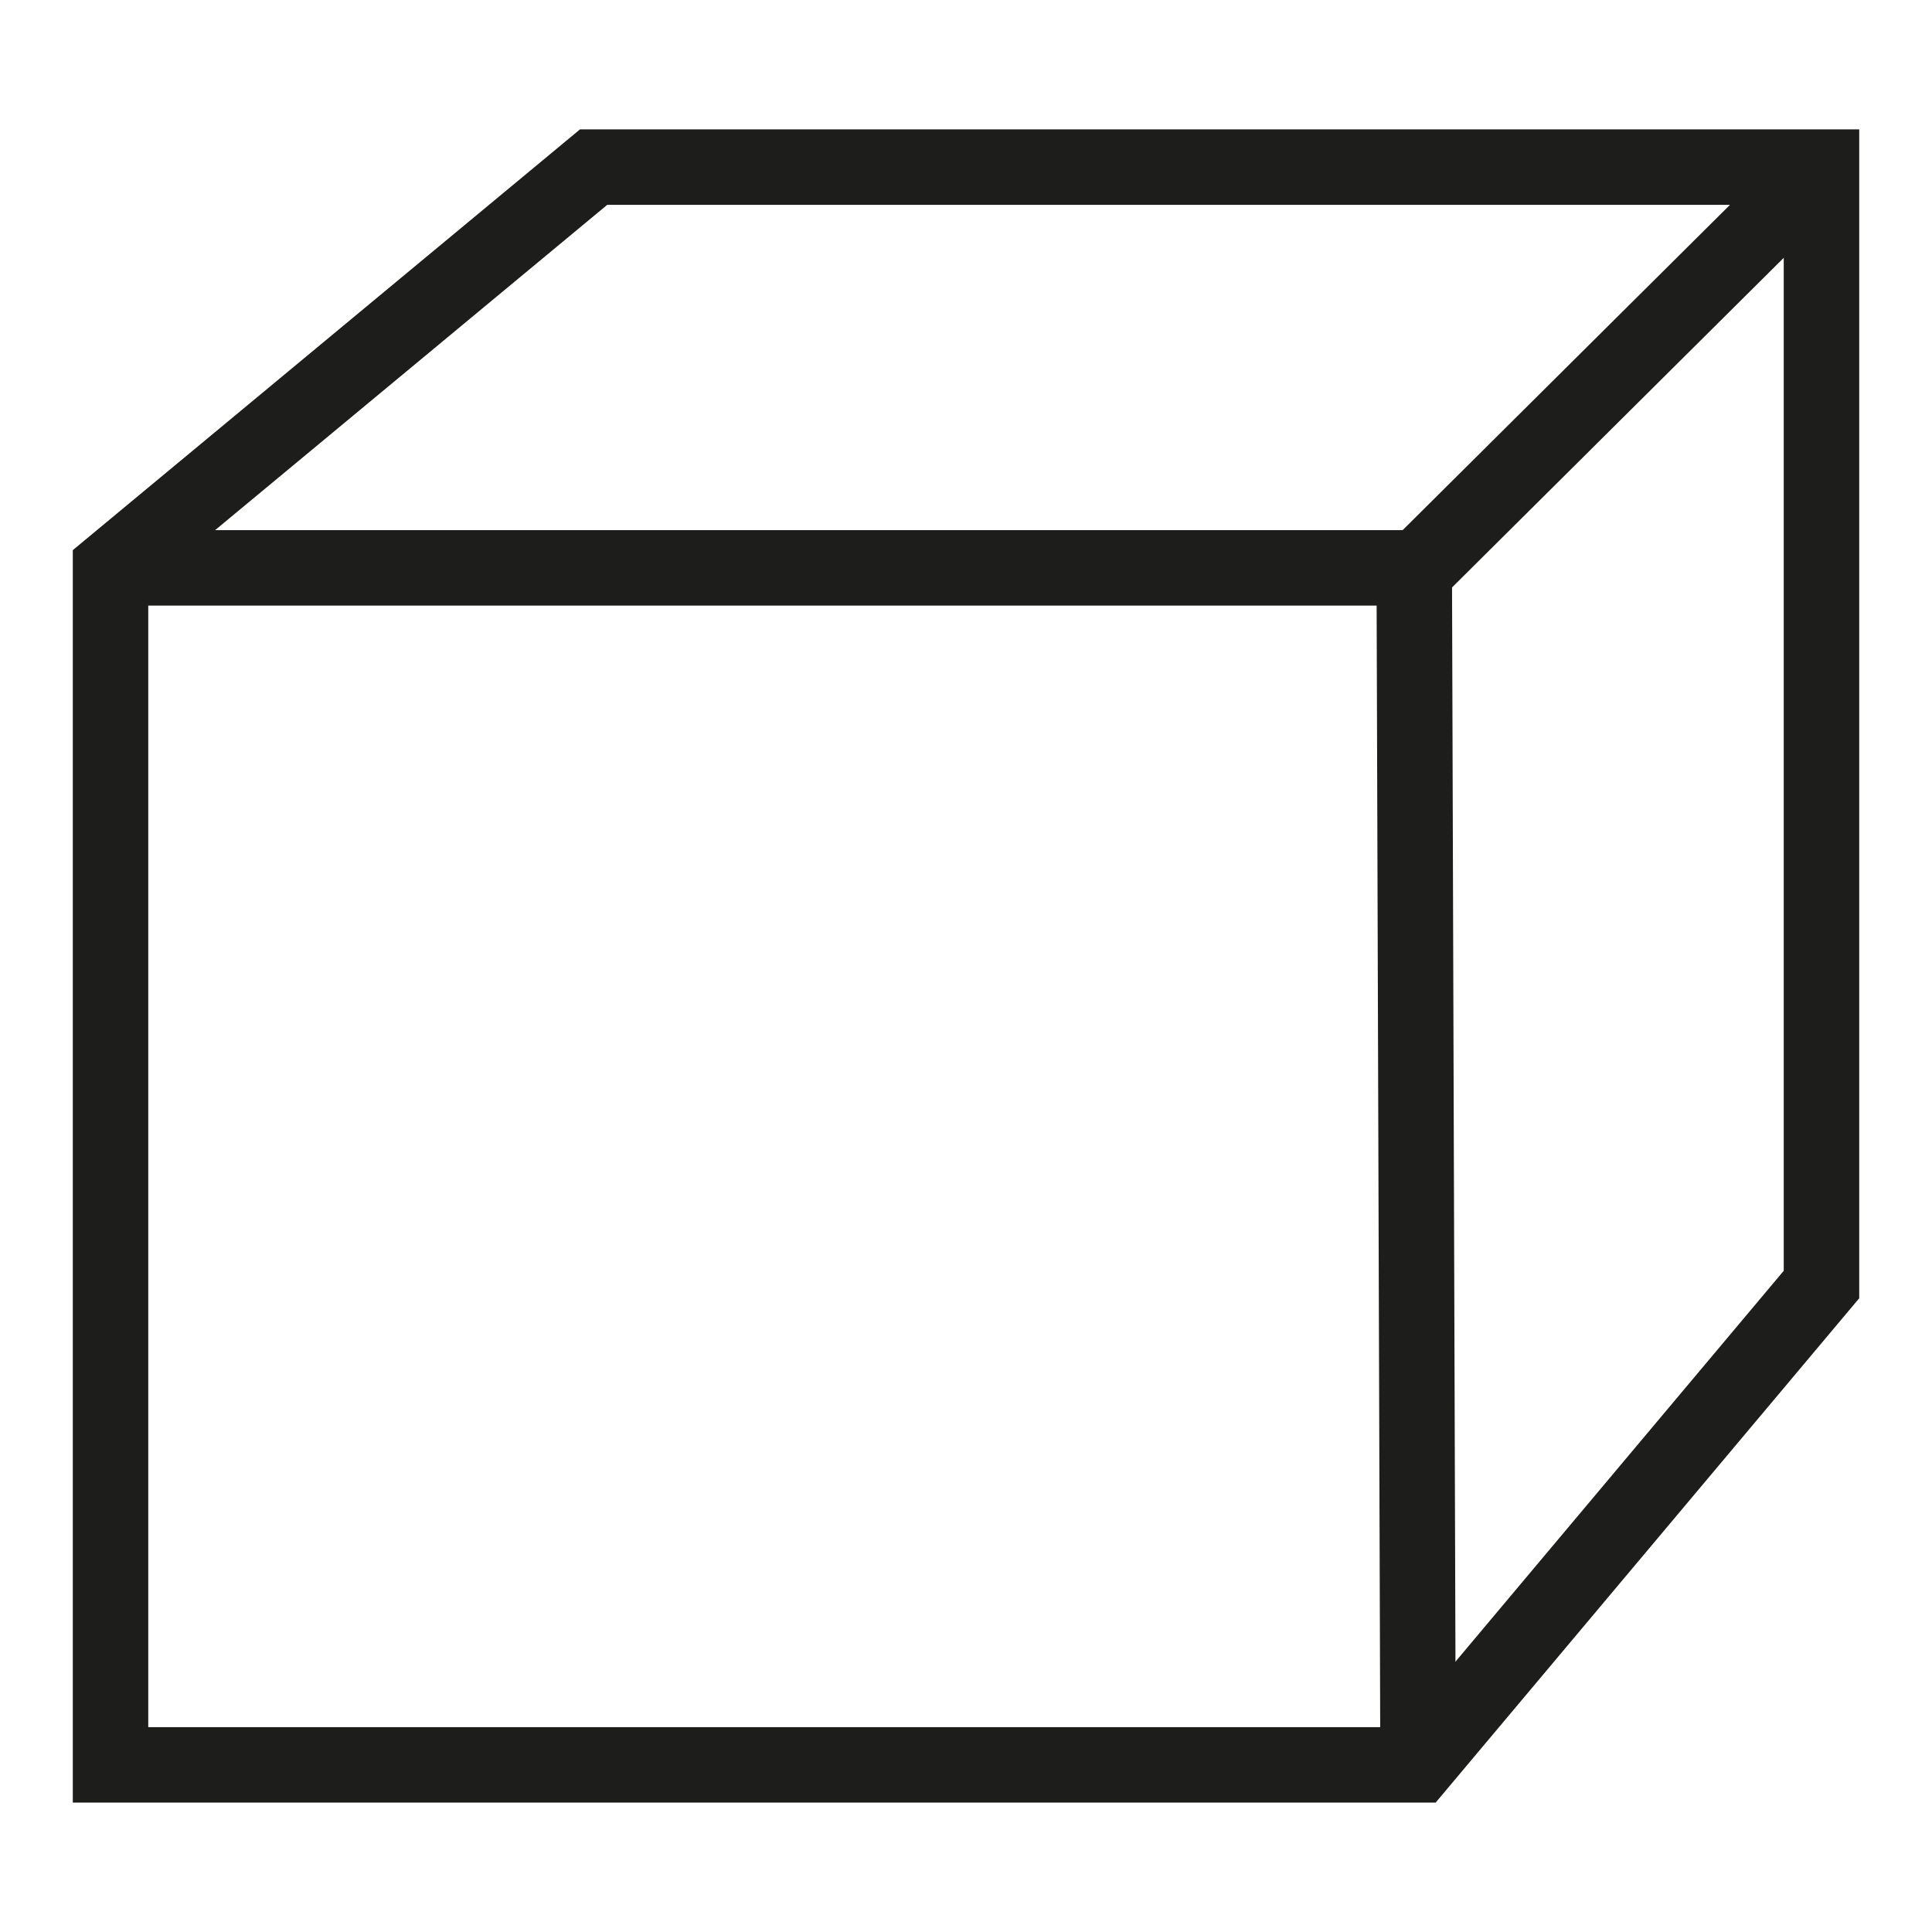
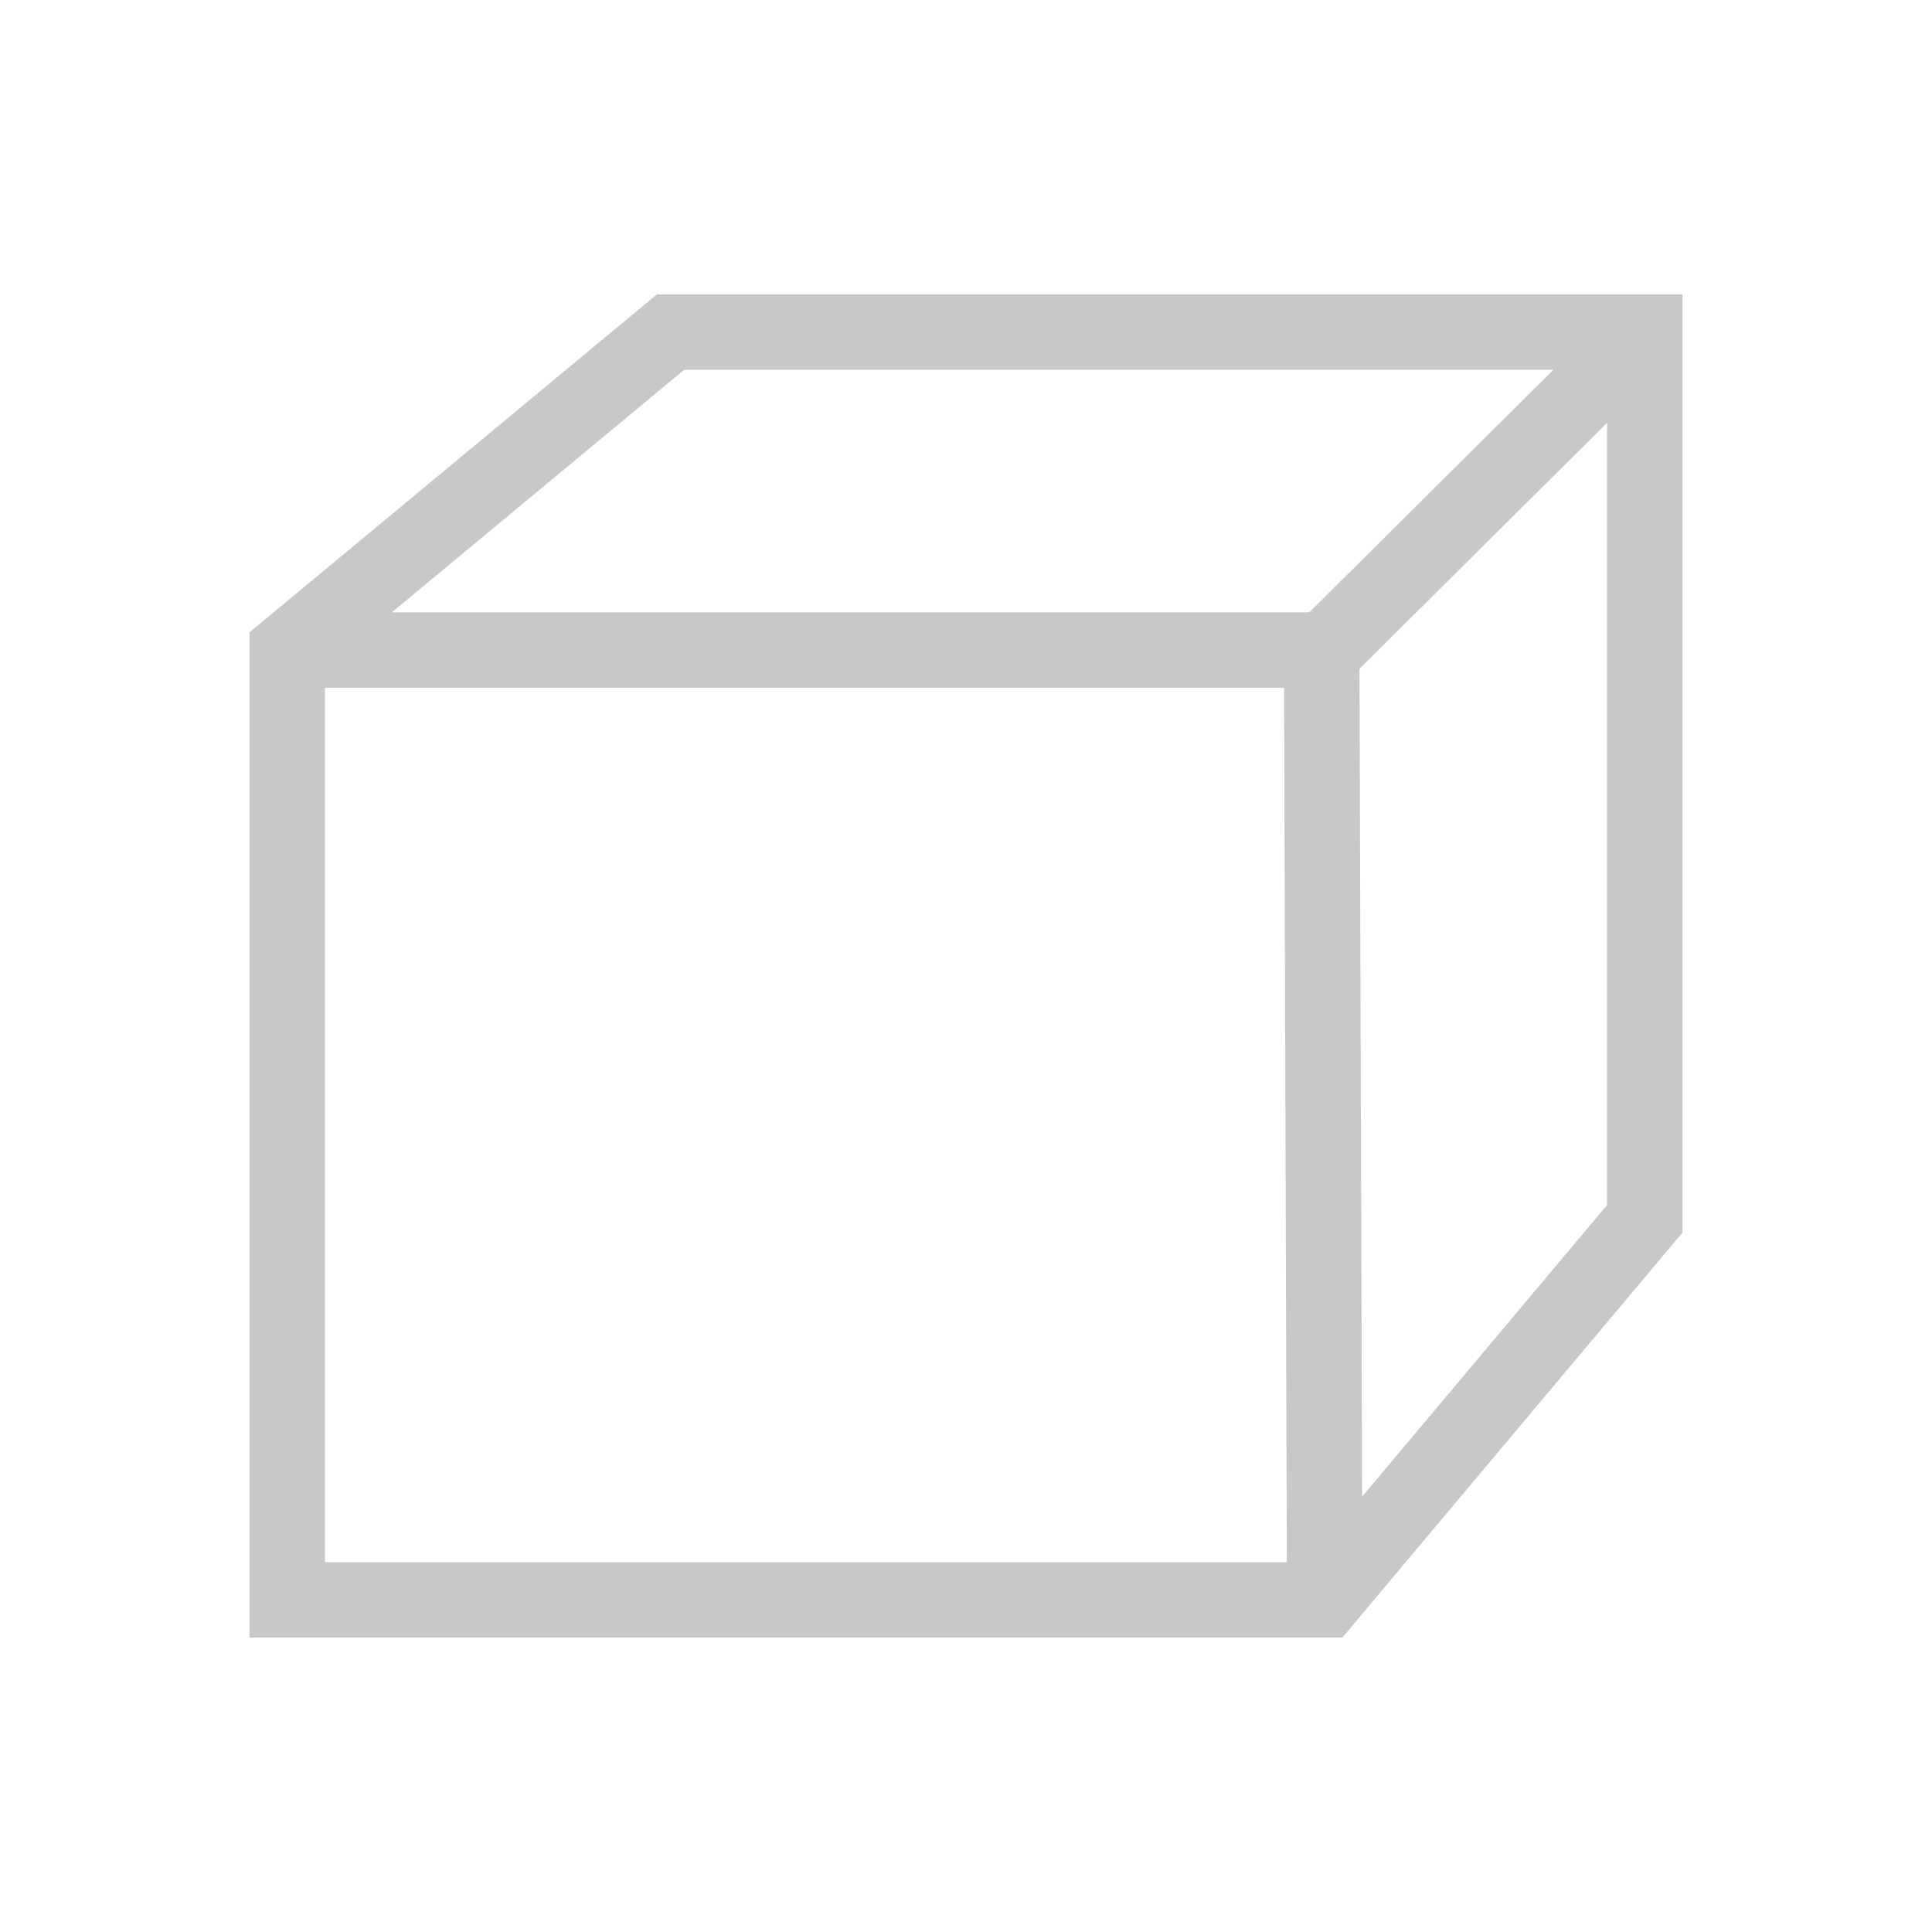
<svg xmlns="http://www.w3.org/2000/svg" viewBox="0 0 512 512">
  <defs>
-     <style>.cls-1{fill:none;stroke:#1d1d1b;stroke-miterlimit:10;stroke-width:20px;}</style>
+     <style>.cls-1{fill:none;stroke:#c8c8c8;stroke-miterlimit:10;stroke-width:20px;}</style>
  </defs>
  <g id="Слой_7" data-name="Слой 7">
-     <polygon class="cls-1" points="482.71 44.28 157.32 44.28 29.29 150.49 29.29 467.71 375.8 467.71 482.71 340.41 482.71 44.28" />
-     <line class="cls-1" x1="29.29" y1="150.49" x2="375.84" y2="150.49" />
-     <line class="cls-1" x1="375.8" y1="467.71" x2="374.79" y2="150.49" />
-     <line class="cls-1" x1="482.71" y1="44.29" x2="375.84" y2="150.49" />
+     <polygon class="cls-1" points="435.89 88.01 177.7 88.01 76.11 172.28 76.11 423.99 351.06 423.99 435.89 322.98 435.89 88.01" />
+     <line class="cls-1" x1="76.11" y1="172.28" x2="351.09" y2="172.28" />
+     <line class="cls-1" x1="351.06" y1="423.99" x2="350.26" y2="172.28" />
+     <line class="cls-1" x1="435.89" y1="88.01" x2="351.09" y2="172.28" />
  </g>
</svg>
